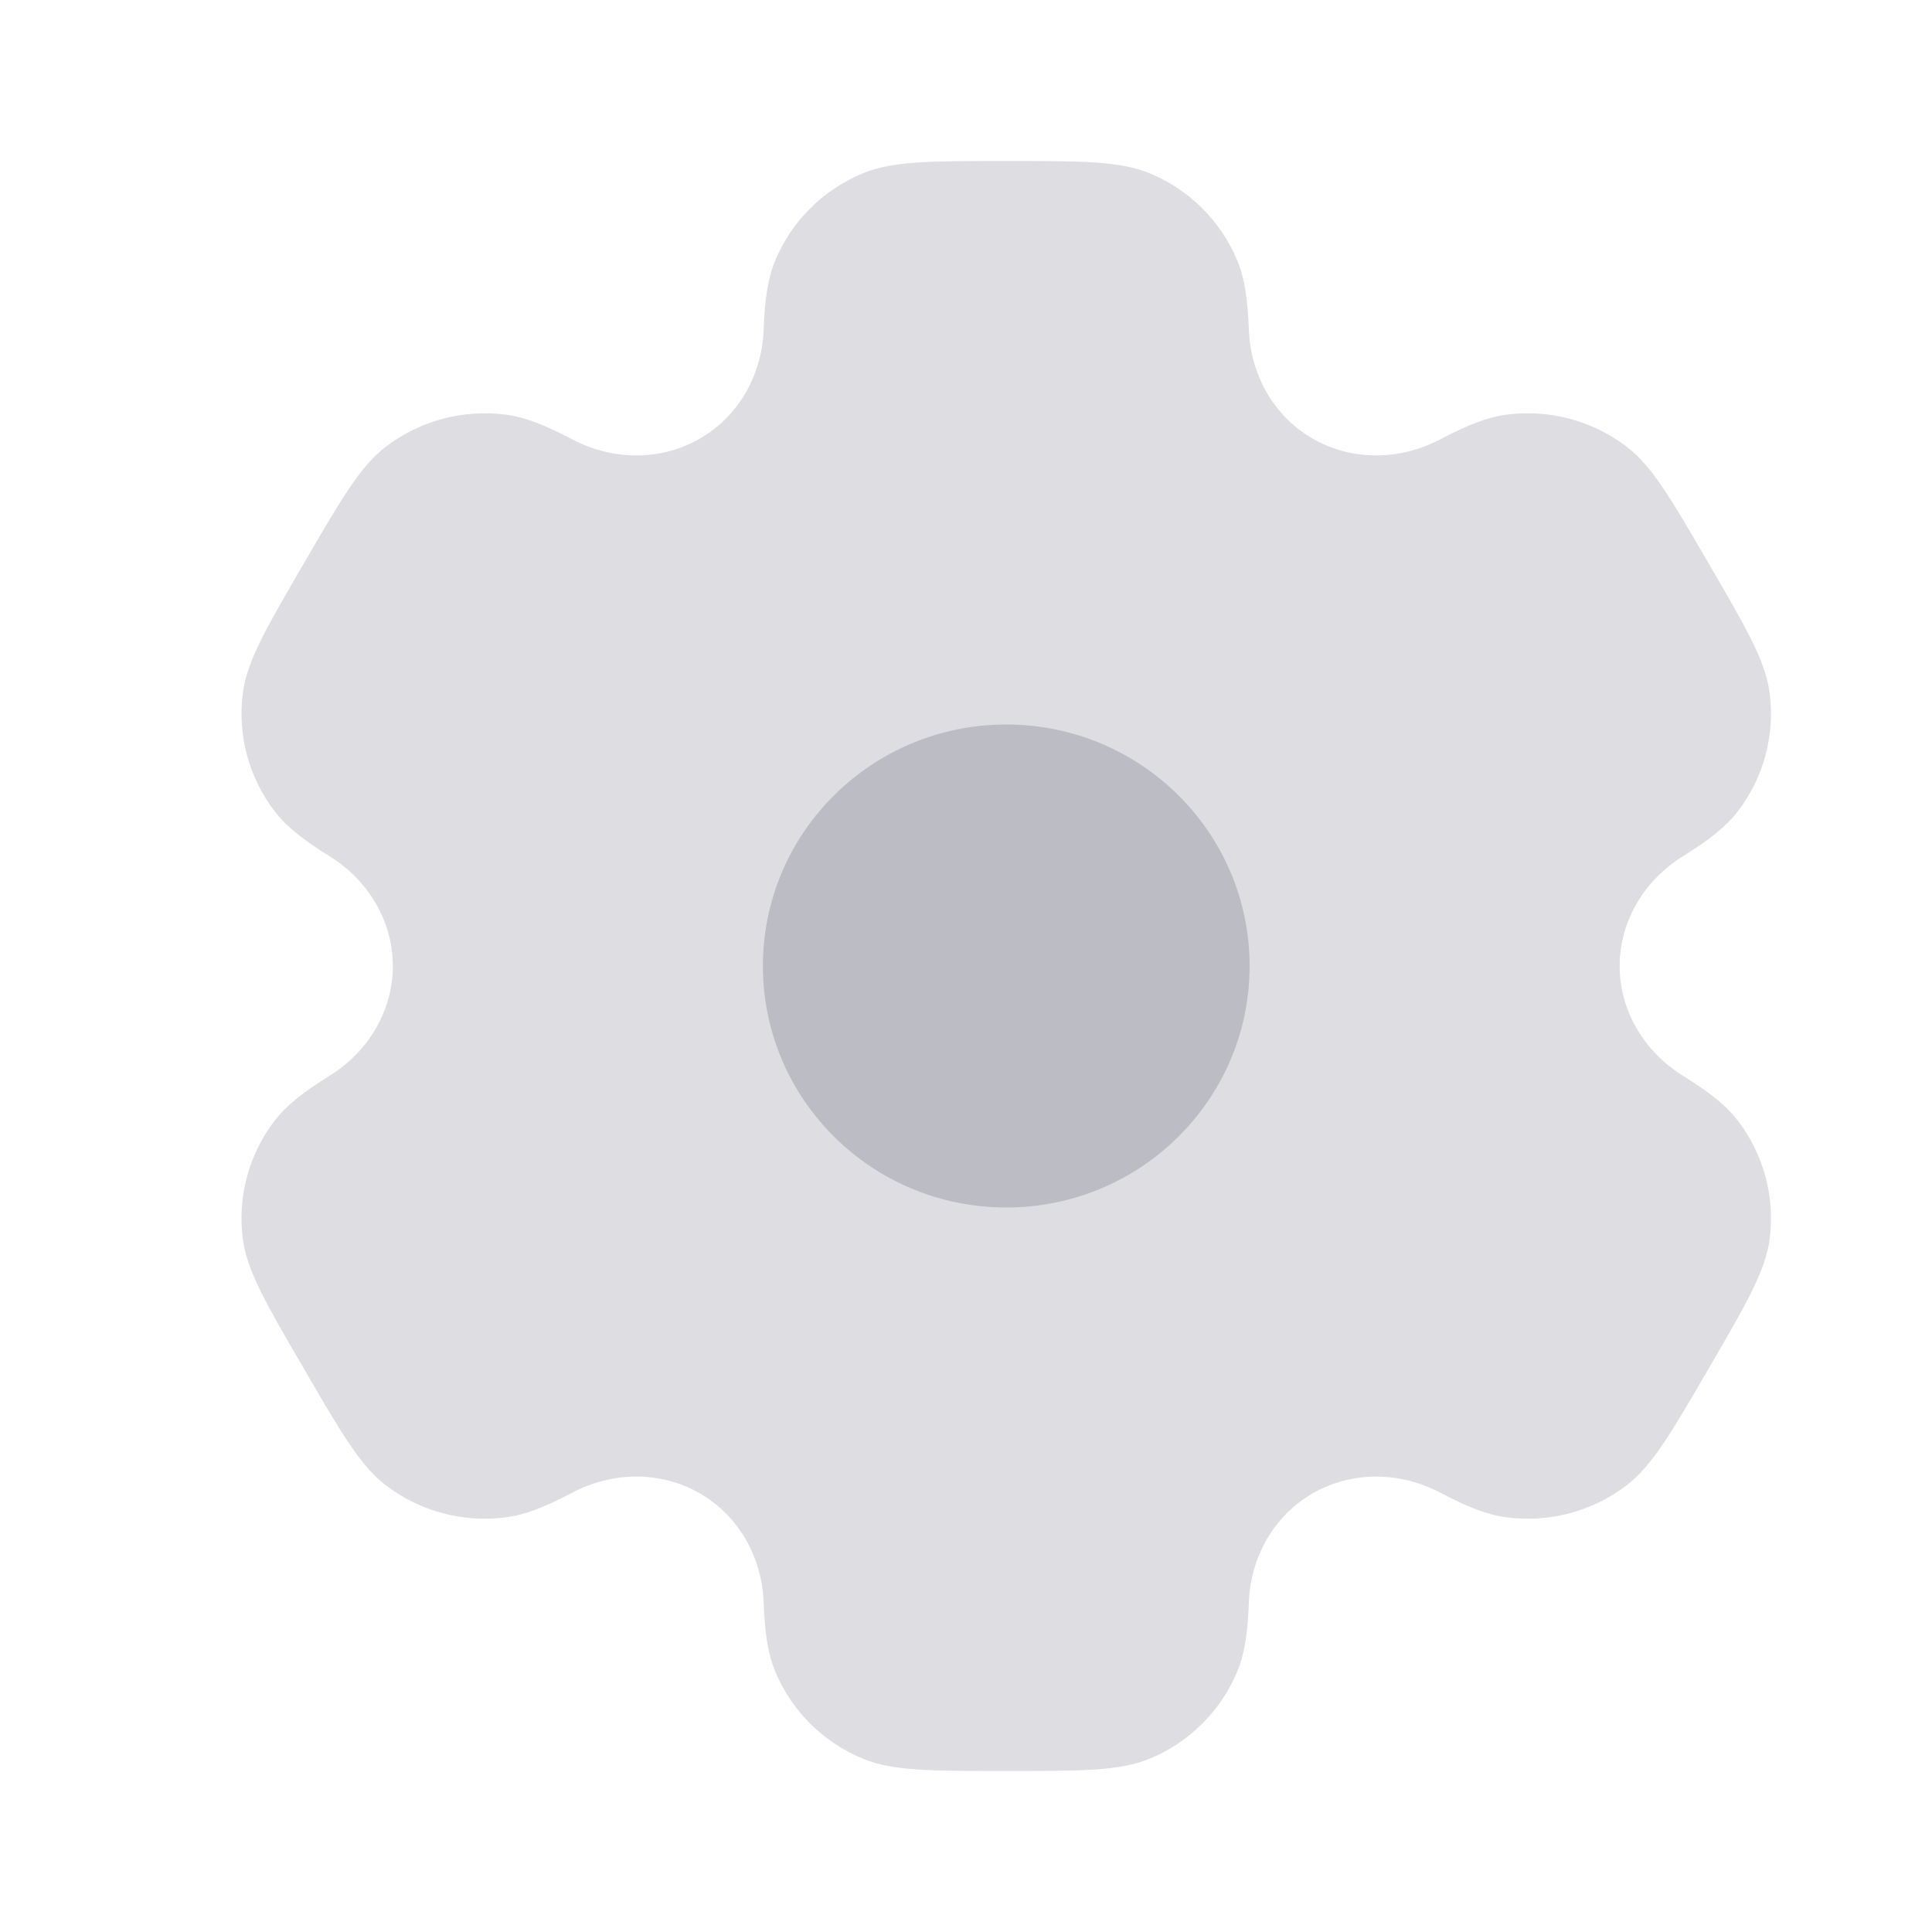
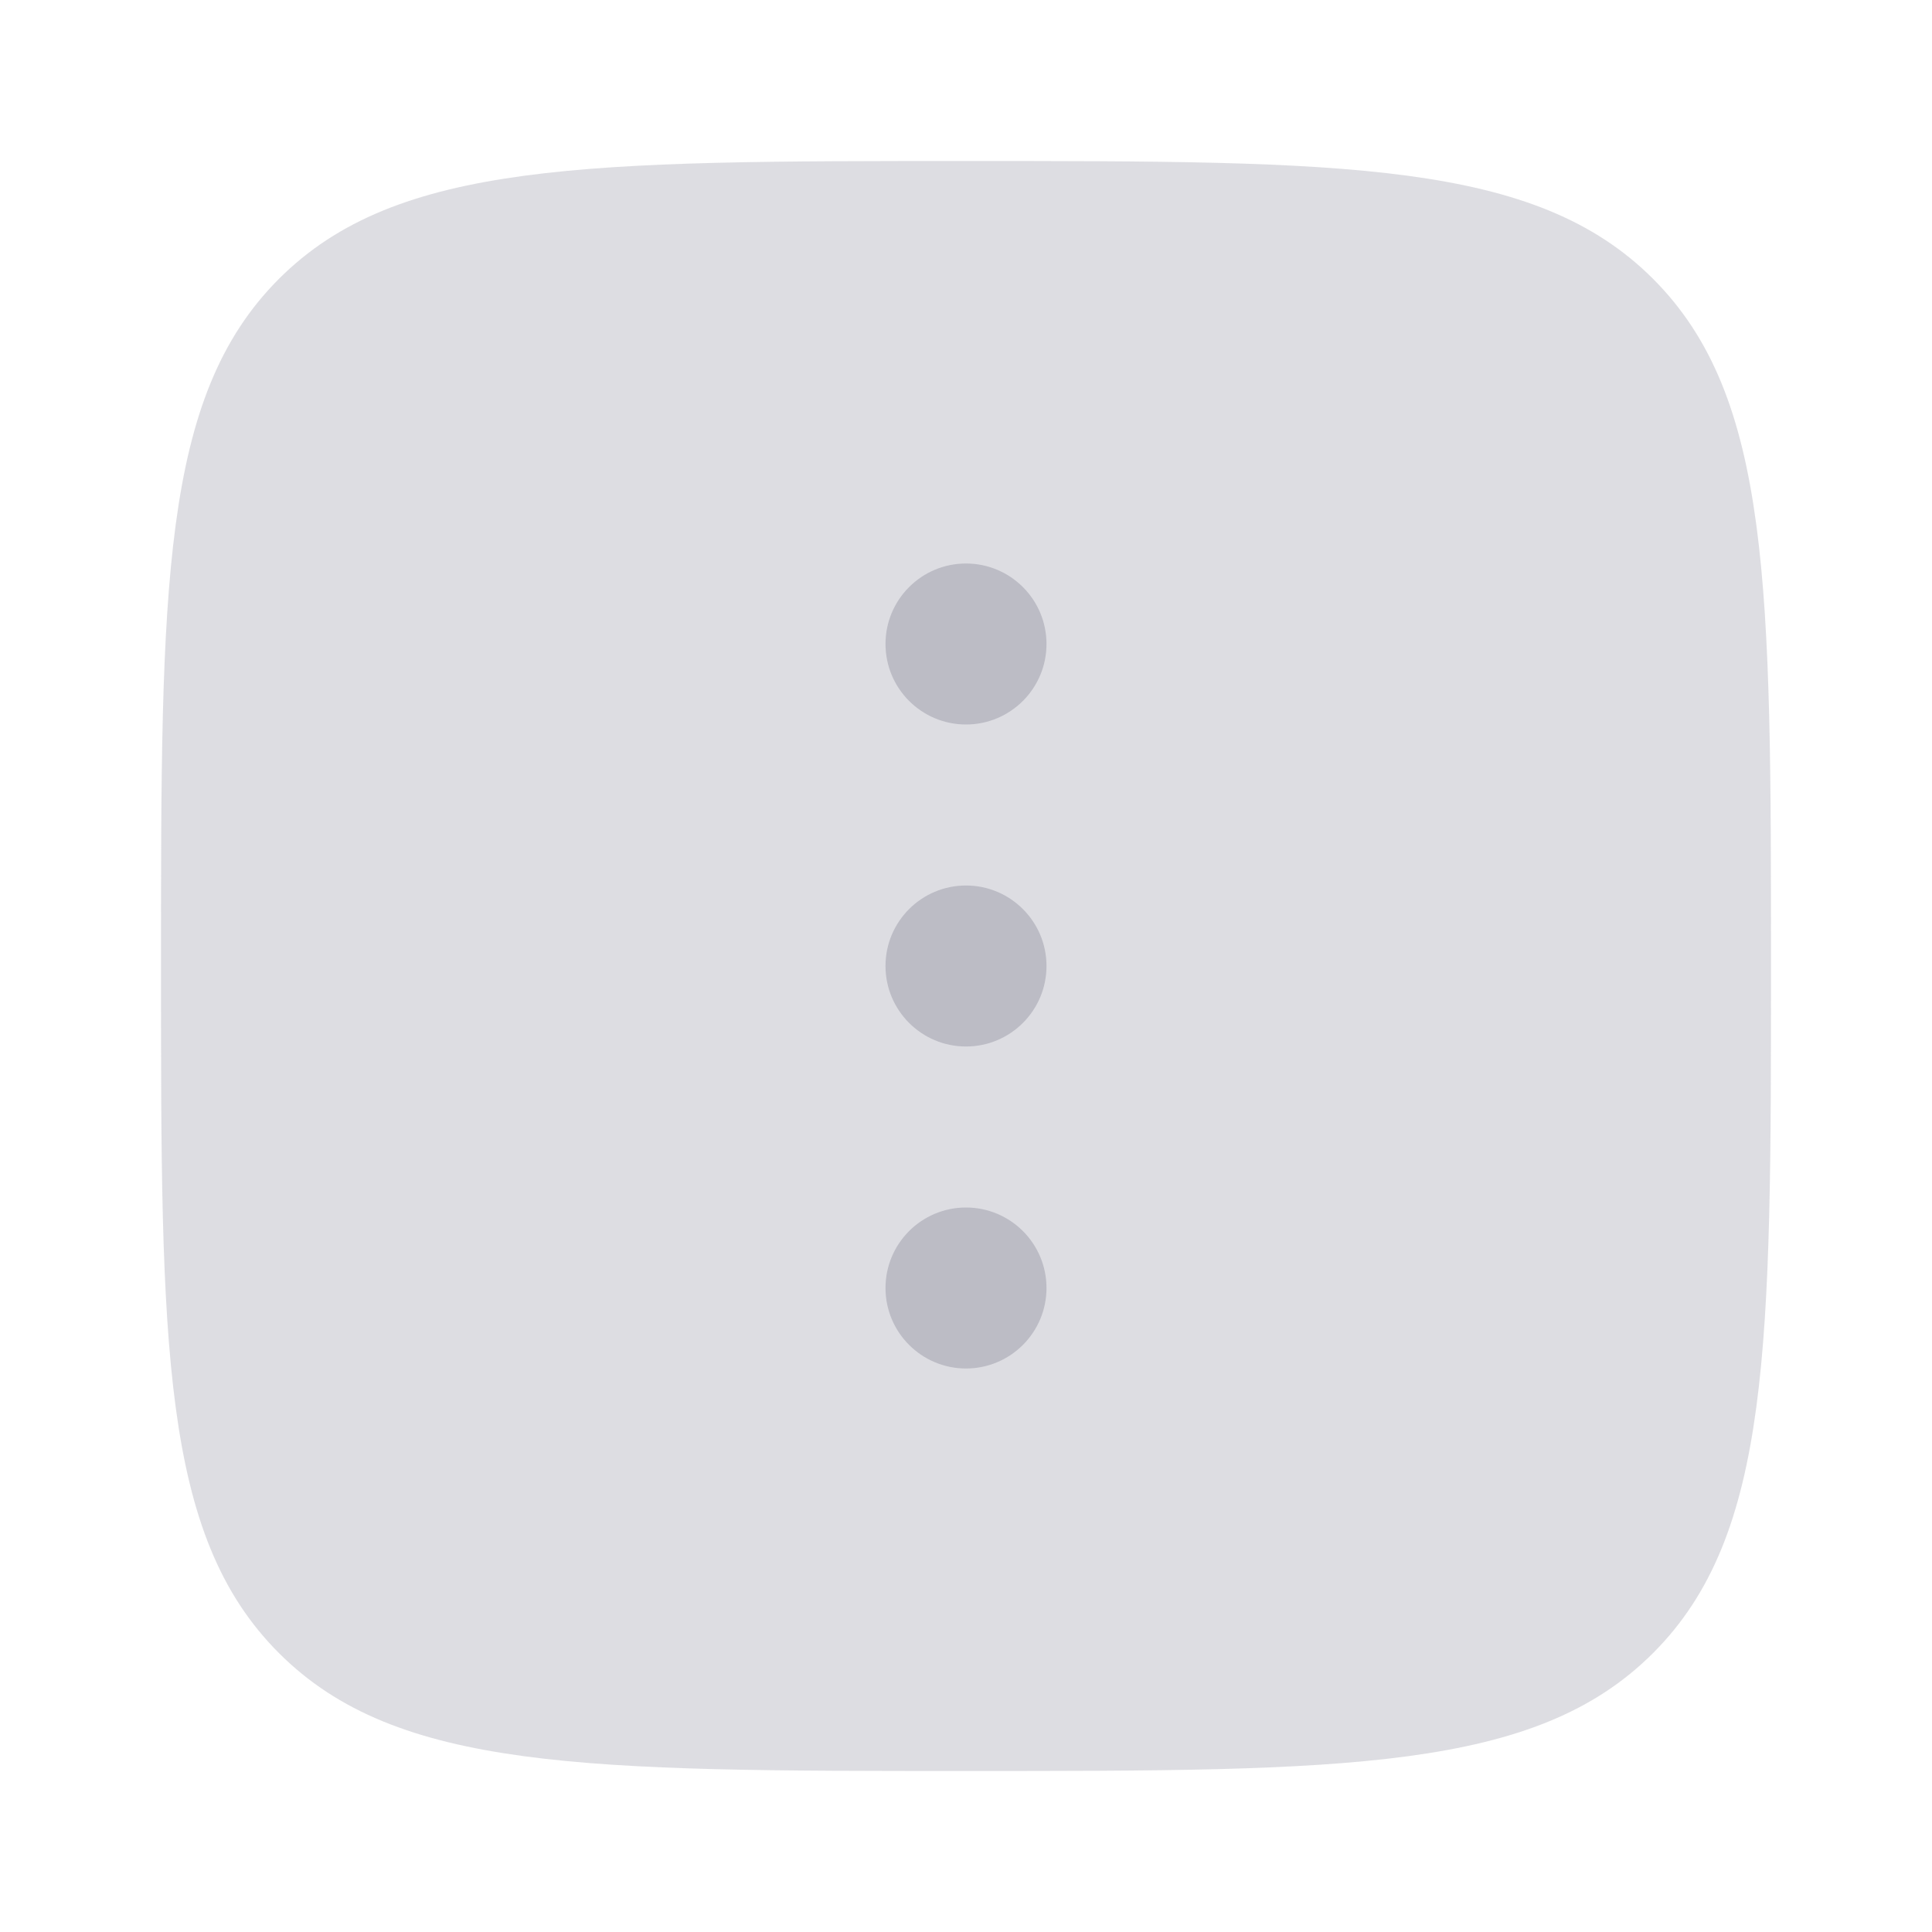
<svg xmlns="http://www.w3.org/2000/svg" width="24" height="24" viewBox="0 0 24 24" fill="none">
-   <path opacity="0.5" fill-rule="evenodd" clip-rule="evenodd" d="M14.279 2.152C13.909 2 13.439 2 12.5 2C11.561 2 11.091 2 10.721 2.152C10.227 2.355 9.835 2.745 9.631 3.235C9.537 3.458 9.501 3.719 9.486 4.098C9.465 4.656 9.177 5.172 8.69 5.451C8.203 5.73 7.609 5.72 7.111 5.459C6.773 5.281 6.528 5.183 6.286 5.151C5.756 5.082 5.22 5.224 4.796 5.547C4.478 5.789 4.243 6.193 3.774 7C3.304 7.807 3.07 8.21 3.017 8.605C2.948 9.131 3.091 9.663 3.417 10.084C3.565 10.276 3.774 10.437 4.098 10.639C4.574 10.936 4.88 11.442 4.88 12C4.88 12.558 4.574 13.064 4.098 13.361C3.774 13.563 3.565 13.724 3.416 13.916C3.091 14.337 2.947 14.869 3.017 15.395C3.07 15.789 3.304 16.193 3.774 17C4.243 17.807 4.478 18.211 4.796 18.453C5.22 18.776 5.756 18.918 6.286 18.849C6.528 18.817 6.773 18.719 7.111 18.541C7.609 18.28 8.203 18.27 8.69 18.549C9.177 18.828 9.465 19.344 9.486 19.902C9.501 20.282 9.537 20.542 9.631 20.765C9.835 21.255 10.227 21.645 10.721 21.848C11.091 22 11.561 22 12.5 22C13.439 22 13.909 22 14.279 21.848C14.773 21.645 15.165 21.255 15.369 20.765C15.463 20.542 15.499 20.282 15.514 19.902C15.535 19.344 15.823 18.828 16.31 18.549C16.797 18.27 17.391 18.28 17.889 18.541C18.227 18.719 18.472 18.817 18.714 18.849C19.244 18.918 19.78 18.776 20.204 18.453C20.522 18.21 20.757 17.807 21.226 17C21.696 16.193 21.93 15.789 21.983 15.395C22.052 14.869 21.909 14.337 21.584 13.916C21.435 13.724 21.226 13.563 20.902 13.361C20.426 13.064 20.12 12.558 20.12 12C20.12 11.442 20.426 10.936 20.902 10.639C21.226 10.437 21.435 10.276 21.584 10.084C21.909 9.663 22.052 9.131 21.983 8.605C21.93 8.211 21.696 7.807 21.226 7C20.757 6.193 20.522 5.789 20.204 5.547C19.78 5.224 19.244 5.082 18.714 5.151C18.472 5.183 18.227 5.281 17.889 5.459C17.392 5.72 16.797 5.73 16.31 5.451C15.823 5.172 15.535 4.656 15.514 4.098C15.499 3.718 15.463 3.458 15.369 3.235C15.165 2.745 14.773 2.355 14.279 2.152Z" fill="#BCBCC5" />
-   <path d="M15.523 12C15.523 13.657 14.169 15 12.5 15C10.83 15 9.477 13.657 9.477 12C9.477 10.343 10.83 9 12.5 9C14.169 9 15.523 10.343 15.523 12Z" fill="#BCBCC5" />
+   <path opacity="0.5" d="M3.465 3.464C2 4.929 2 7.286 2 12C2 16.714 2 19.071 3.465 20.535C4.929 22 7.286 22 12 22C16.714 22 19.071 22 20.535 20.535C22 19.071 22 16.714 22 12C22 7.286 22 4.929 20.535 3.464C19.071 2 16.714 2 12 2C7.286 2 4.929 2 3.465 3.464Z" fill="#BCBCC5" />
+   <path d="M11 8C11 8.552 11.448 9 12 9C12.552 9 13 8.552 13 8C13 7.448 12.552 7 12 7C11.448 7 11 7.448 11 8Z" fill="#BCBCC5" />
+   <path d="M11 12C11 12.552 11.448 13 12 13C12.552 13 13 12.552 13 12C13 11.448 12.552 11 12 11C11.448 11 11 11.448 11 12Z" fill="#BCBCC5" />
+   <path d="M11 16C11 16.552 11.448 17 12 17C12.552 17 13 16.552 13 16C13 15.448 12.552 15 12 15C11.448 15 11 15.448 11 16Z" fill="#BCBCC5" />
</svg>
